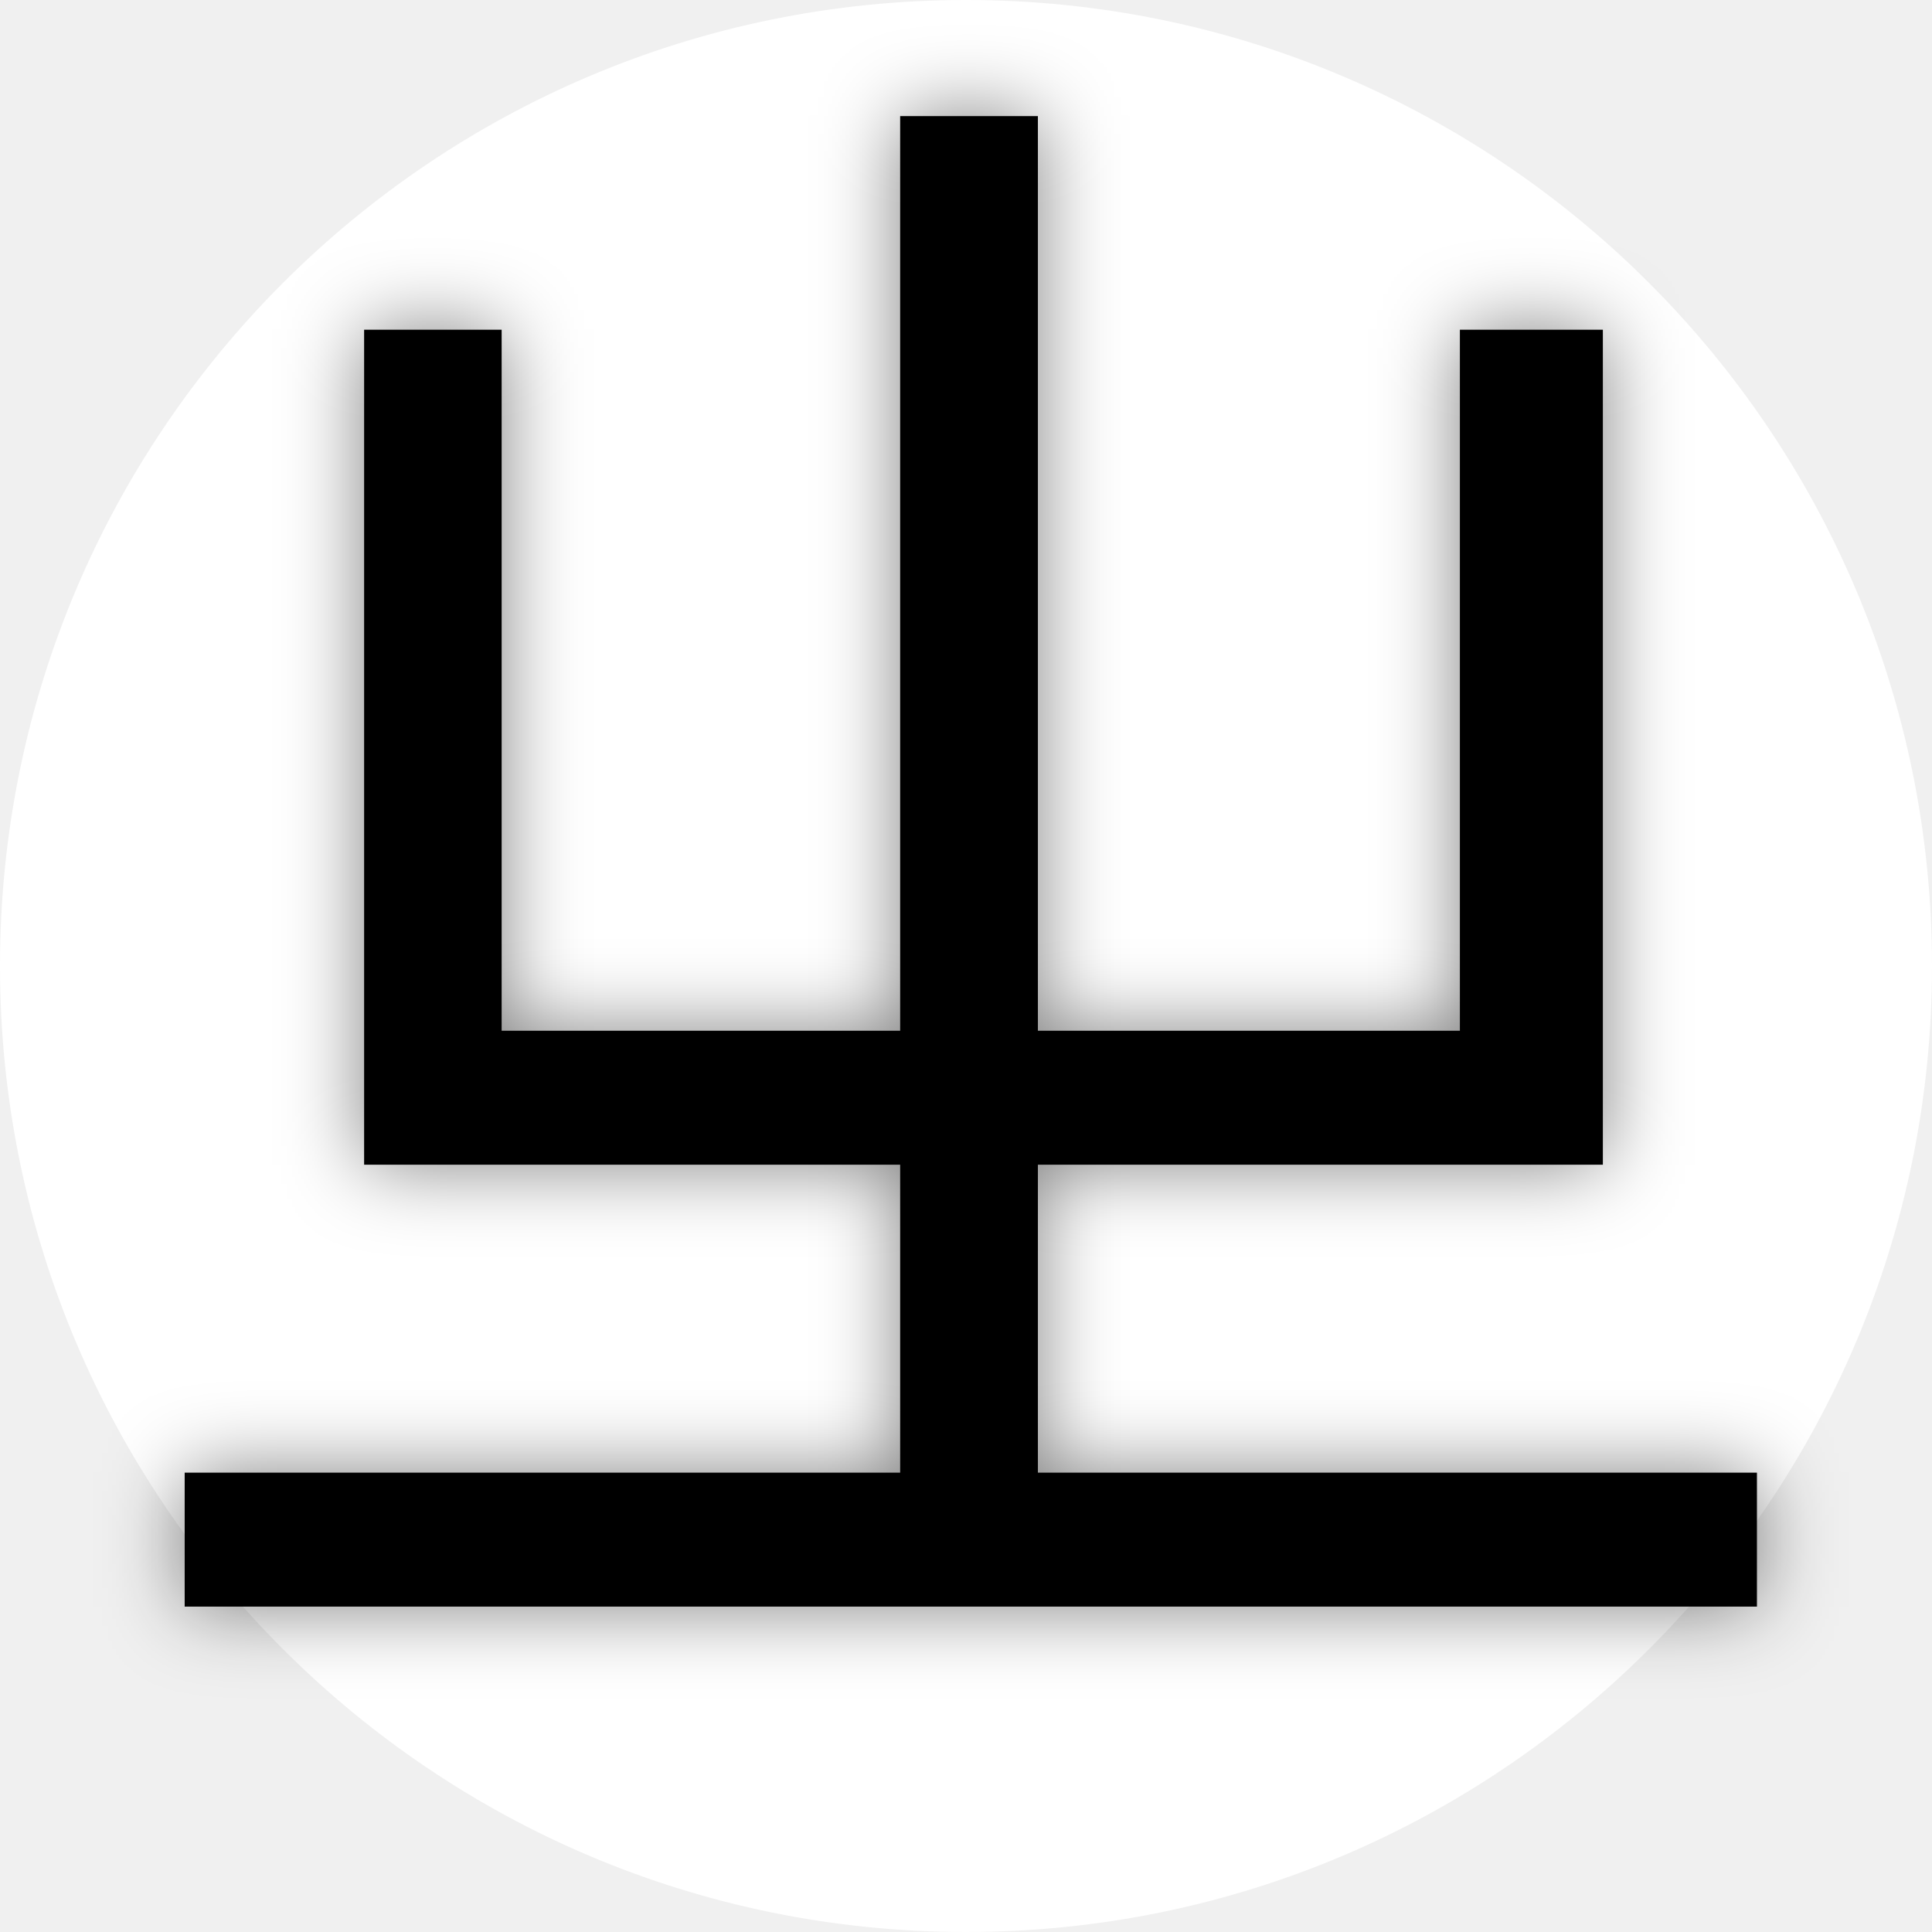
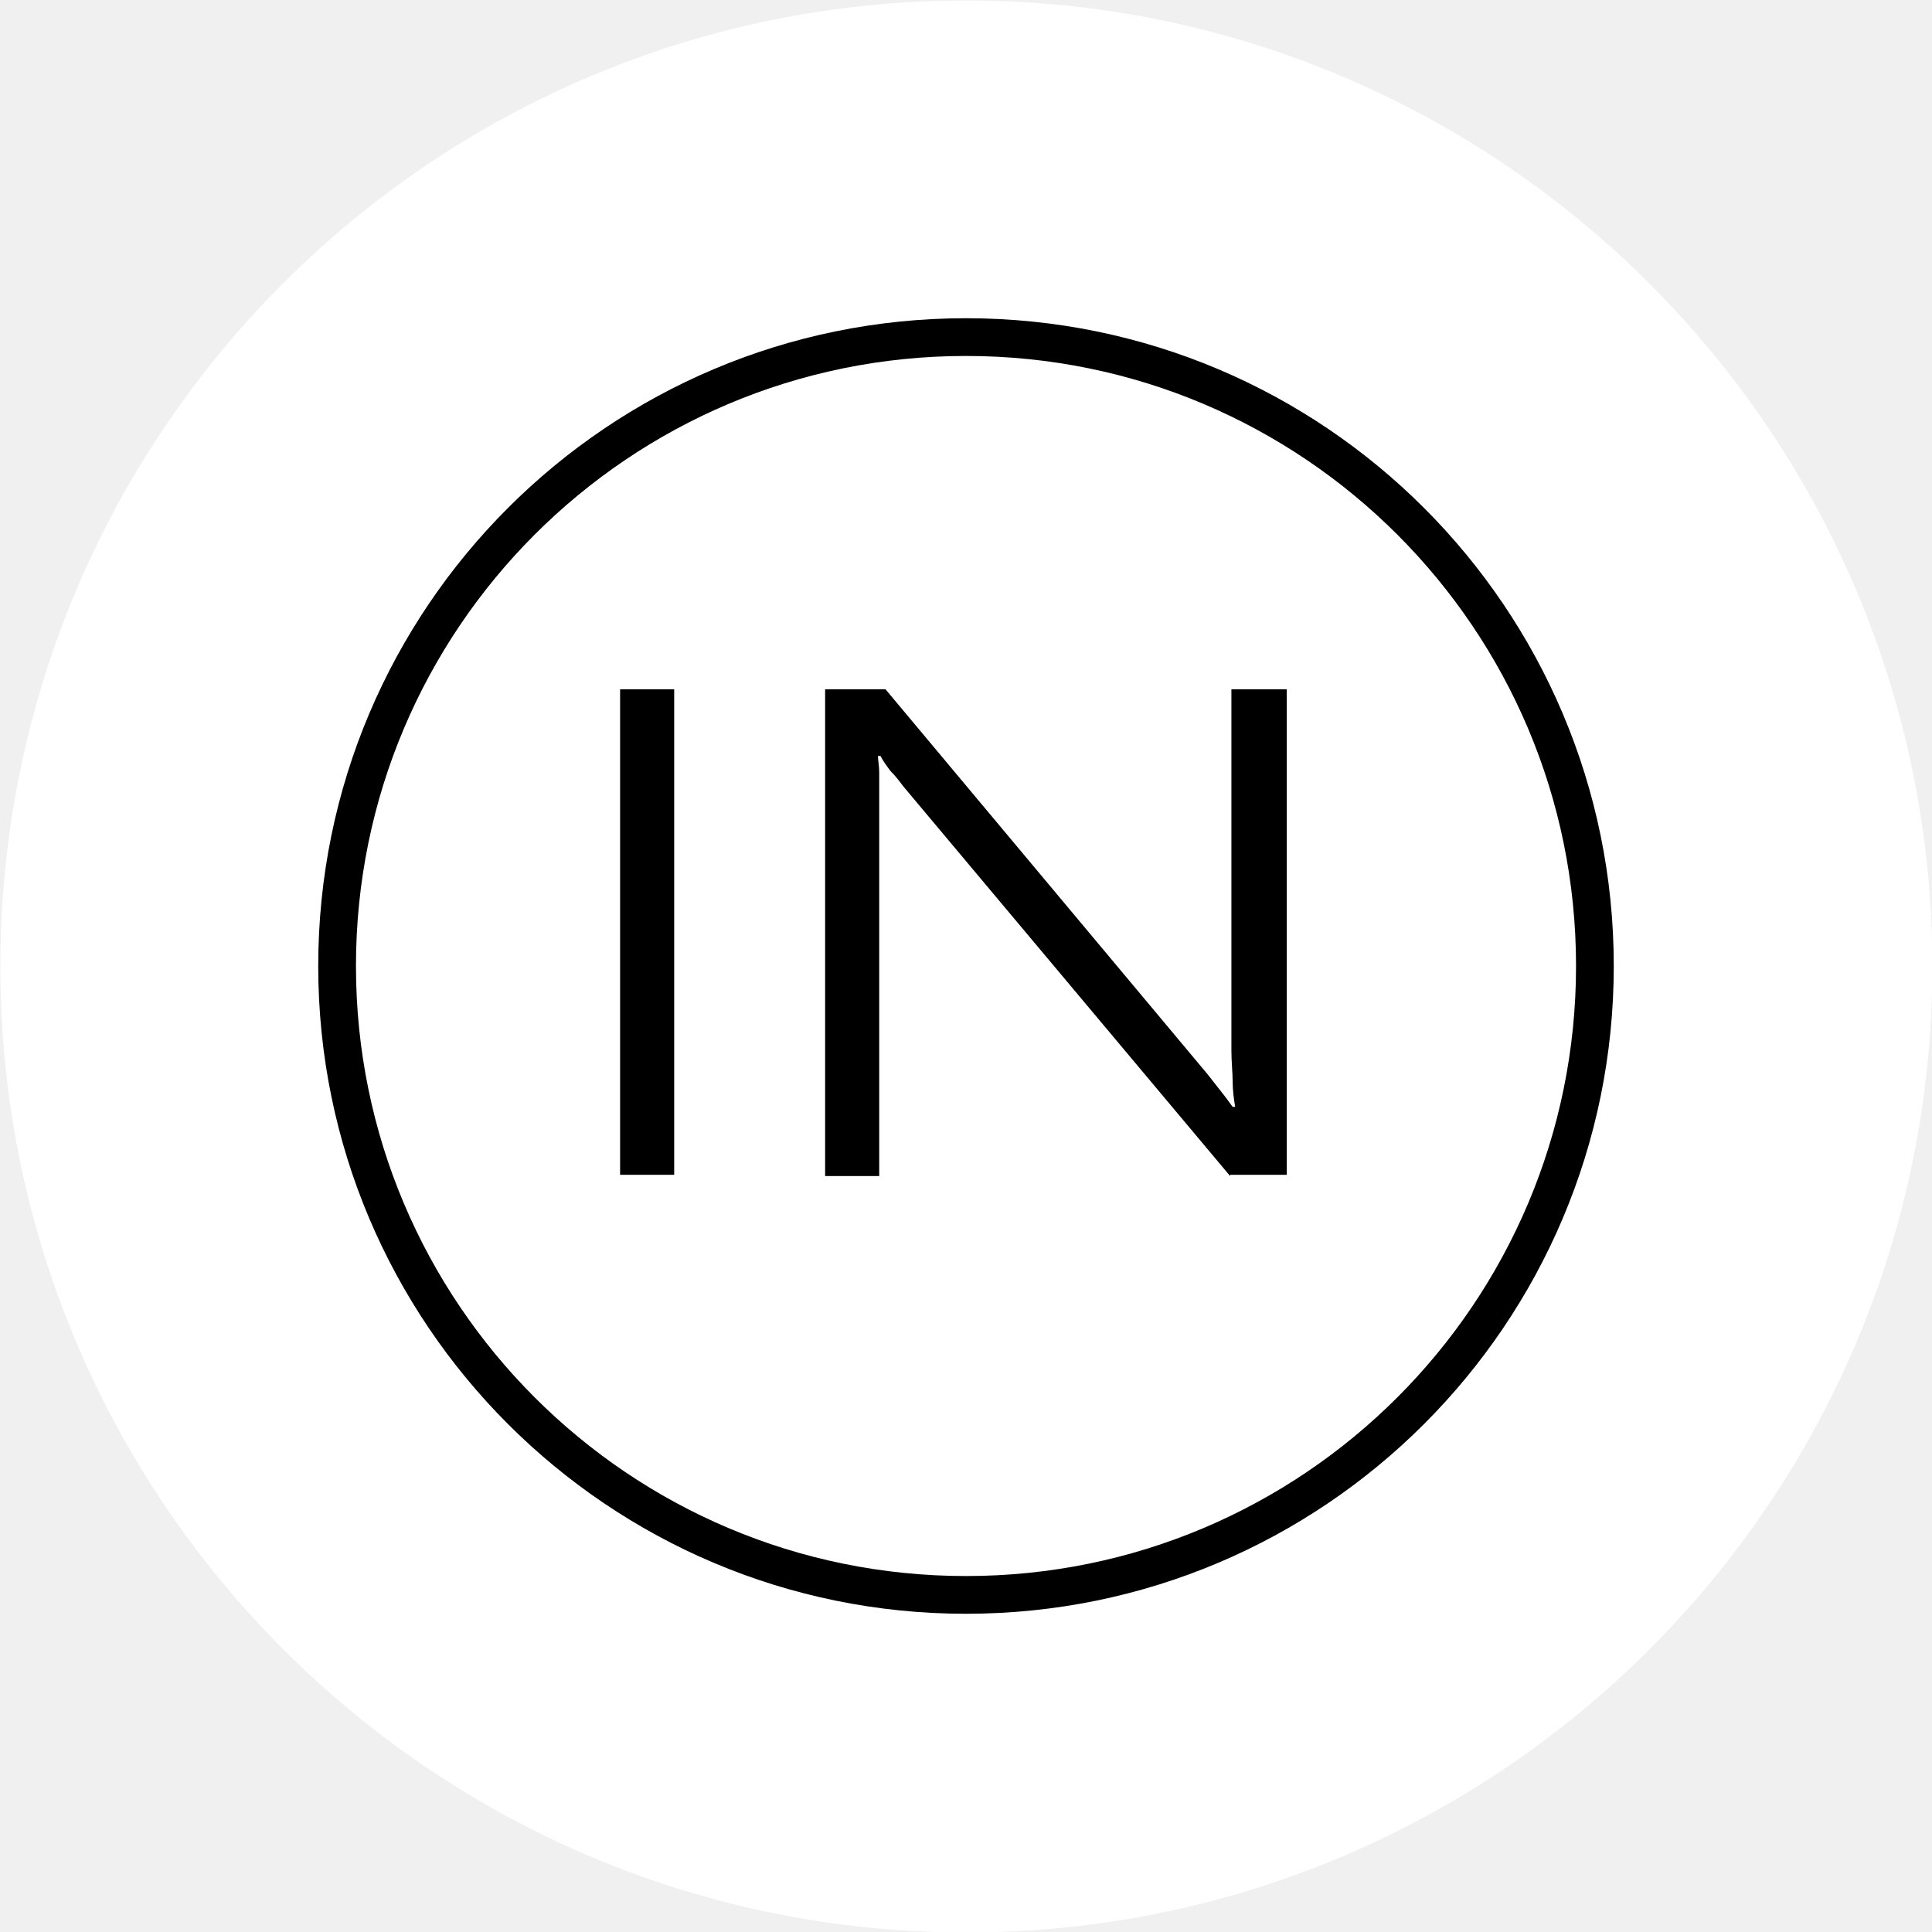
- <svg xmlns="http://www.w3.org/2000/svg" width="153.6" height="153.6" viewBox="0 0 144 144" id="svg2" version="1.1">
-   <defs id="defs4">
-     <filter style="color-interpolation-filters:sRGB" id="filter3371">
-       <feFlood flood-opacity="0.498" flood-color="rgb(0,0,0)" result="flood" id="feFlood3373" />
-       <feComposite in="flood" in2="SourceGraphic" operator="in" result="composite1" id="feComposite3375" />
-       <feGaussianBlur in="composite1" stdDeviation="3" result="blur" id="feGaussianBlur3377" />
-       <feOffset dx="0" dy="0" result="offset" id="feOffset3379" />
-       <feComposite in="SourceGraphic" in2="offset" operator="over" result="composite2" id="feComposite3381" />
-     </filter>
-   </defs>
+ <svg xmlns="http://www.w3.org/2000/svg" version="1.1" id="svg2" x="0px" y="0px" viewBox="0 0 153.6 153.6" style="enable-background:new 0 0 153.6 153.6;" xml:space="preserve">
+   <style type="text/css">
+ 	.st0{fill:#FFFFFF;}
+ 	.st1{fill:none;stroke:#000000;stroke-width:3;stroke-miterlimit:10;}
+ </style>
+   <filter id="filter3371" style="color-interpolation-filters:sRGB">
+     <feFlood flood-color="rgb(0,0,0)" flood-opacity="0.498" id="feFlood3373" result="flood" />
+     <feComposite id="feComposite3375" in="flood" in2="SourceGraphic" operator="in" result="composite1" />
+     <feGaussianBlur id="feGaussianBlur3377" in="composite1" result="blur" stdDeviation="3" />
+     <feOffset dx="0" dy="0" id="feOffset3379" result="offset" />
+     <feComposite id="feComposite3381" in="SourceGraphic" in2="offset" operator="over" result="composite2" />
+   </filter>
  <g id="layer1" transform="translate(-188.5714,-232.3622)">
-     <rect id="rect3348" width="144" height="144" x="188.571" y="232.362" style="fill:#ffffff" ry="72" />
-     <text xml:space="preserve" style="font-style:normal;font-weight:normal;font-size:180px;line-height:125%;font-family:sans-serif;letter-spacing:0px;word-spacing:0px;fill:#000000;fill-opacity:1;stroke:none;stroke-width:1px;stroke-linecap:butt;stroke-linejoin:miter;stroke-opacity:1;filter:url(#filter3371)" x="193.429" y="350.362" id="text3344">
-       <tspan id="tspan3346" x="193.429" y="350.362" style="font-style:normal;font-variant:normal;font-weight:normal;font-stretch:normal;font-size:135px;font-family:'文泉驛微米黑';-inkscape-font-specification:'文泉驛微米黑'">ㄓ</tspan>
-     </text>
+     <path id="rect3348" class="st0" d="   M265.4,232.4L265.4,232.4c42.4,0,76.8,34.4,76.8,76.8l0,0c0,42.4-34.4,76.8-76.8,76.8l0,0c-42.4,0-76.8-34.4-76.8-76.8l0,0   C188.6,266.7,223,232.4,265.4,232.4z" />
+   </g>
+   <circle class="st1" cx="76.8" cy="76.8" r="50" />
+   <g>
+     <g>
+       <path d="M53.6,54.8v38.6h-4.3V54.8H53.6z" />
+       <path d="M97.8,93.5l-26-31c-0.3-0.4-0.6-0.8-1-1.2c-0.3-0.4-0.6-0.8-0.8-1.2h-0.2c0,0.3,0.1,0.8,0.1,1.3c0,0.6,0,1.3,0,2.2v29.9    h-4.3V54.8h4.8l25.6,30.6c0.4,0.5,0.7,0.9,1.1,1.4s0.6,0.8,0.9,1.2h0.2c-0.1-0.6-0.2-1.3-0.2-2c0-0.7-0.1-1.6-0.1-2.5V54.8h4.4    v38.6H97.8z" />
+     </g>
  </g>
</svg>
